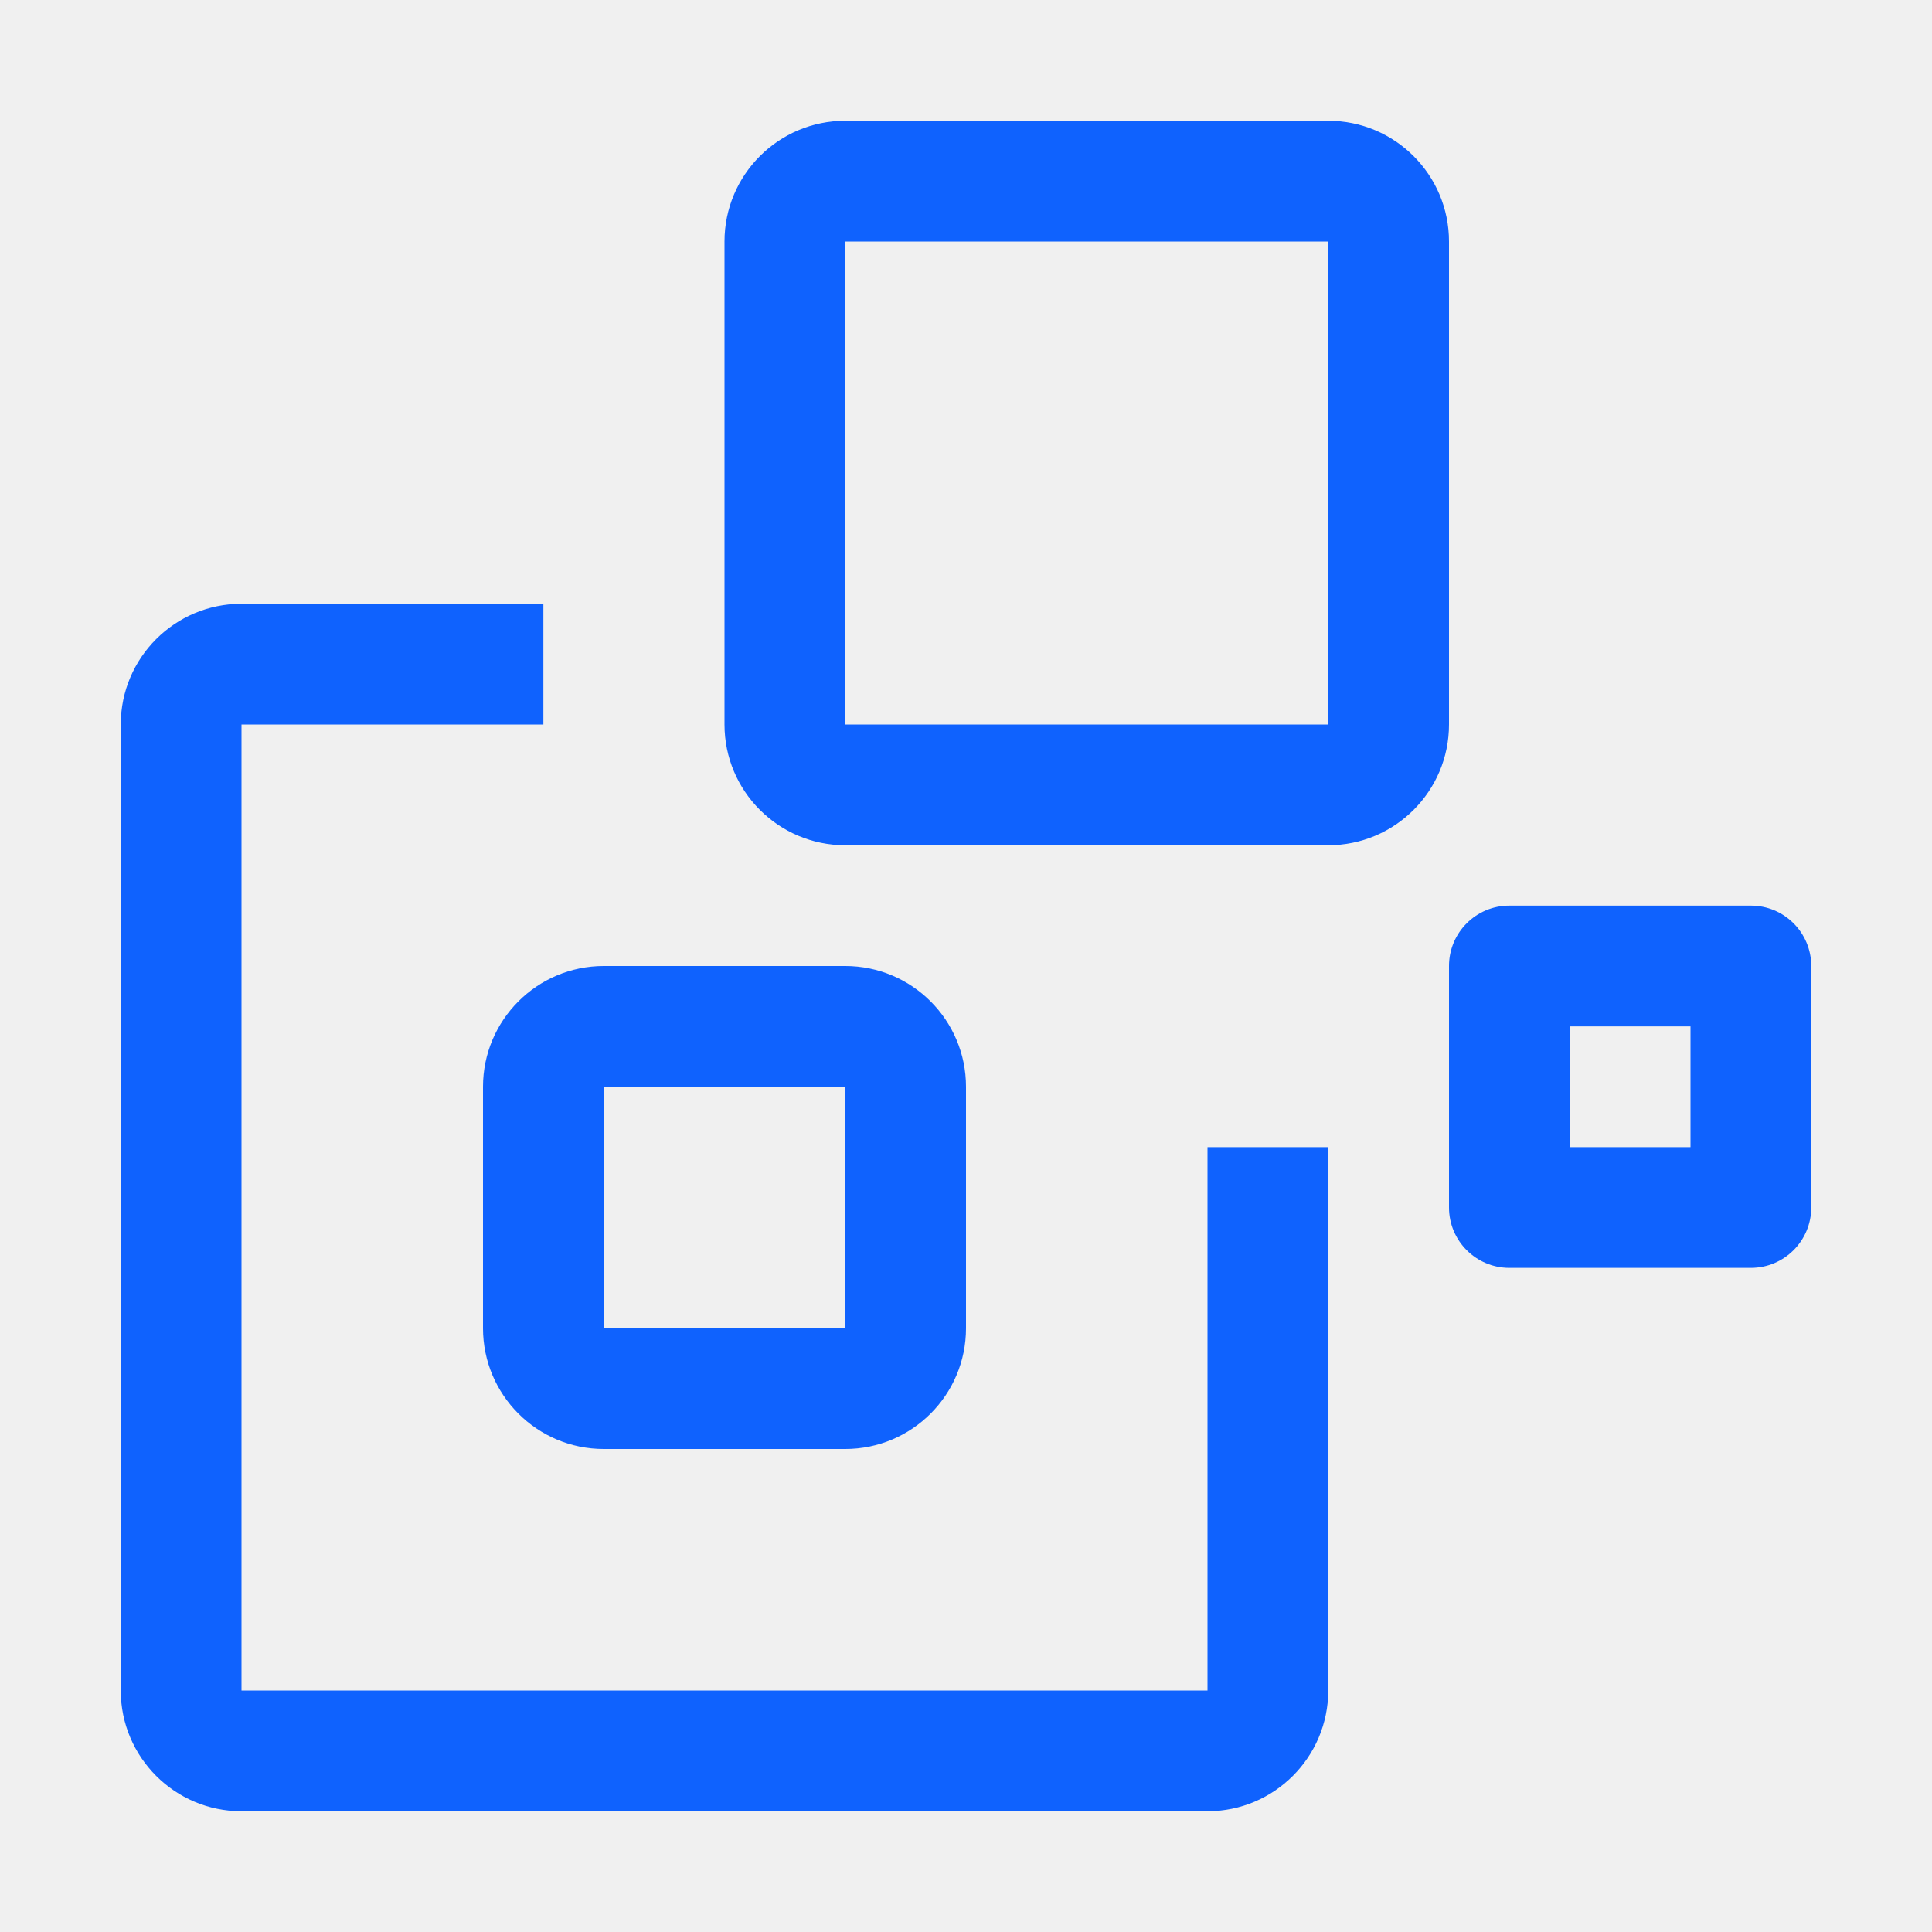
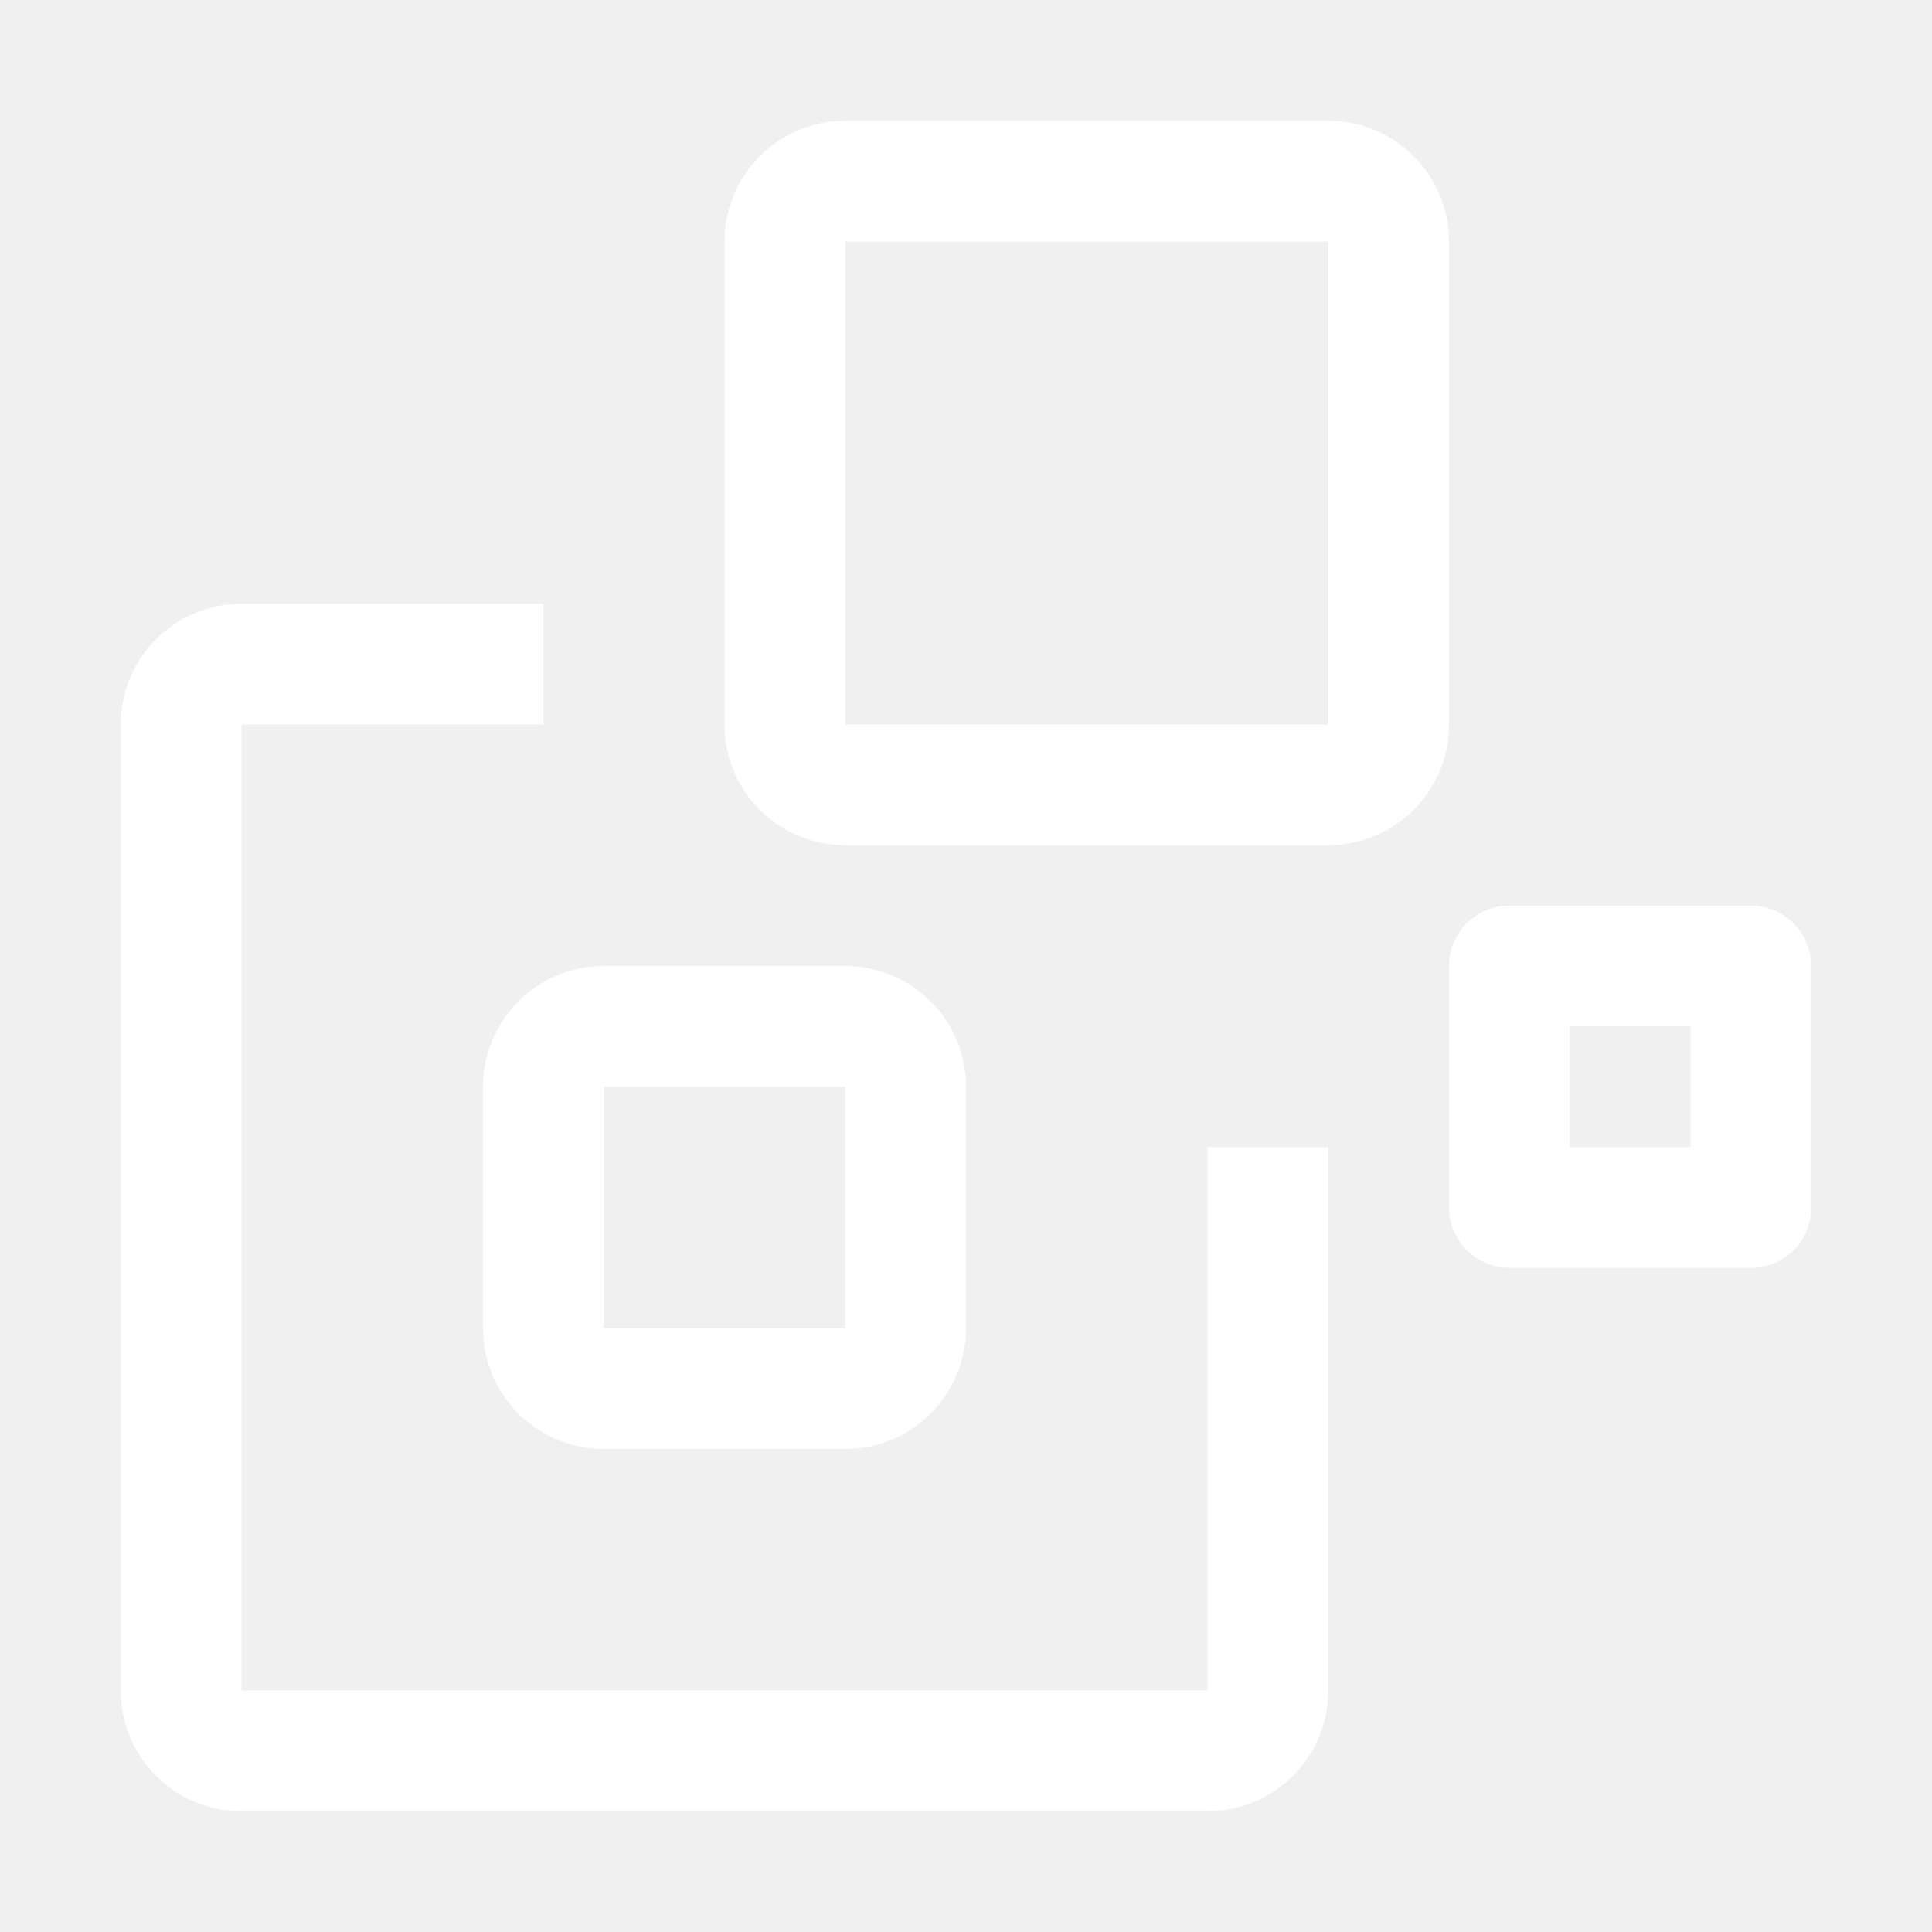
- <svg xmlns="http://www.w3.org/2000/svg" viewBox="0 0 20 20">
-   <g fill="#0F62FE" fill-rule="nonzero">
-     <path d="M5.625 7.5V6.25H2.5c-.69 0-1.25.56-1.25 1.25v10c0 .69.56 1.25 1.25 1.25h10c.69 0 1.25-.56 1.25-1.25v-5.625H12.5V17.5h-10v-10" />
-     <path d="M13.75 7.5h-5v-5h5zm-6.25-5v5c0 .69.56 1.25 1.25 1.25h5c.69 0 1.25-.56 1.25-1.25v-5c0-.69-.56-1.25-1.25-1.25h-5c-.69 0-1.25.56-1.25 1.25M8.75 11.25v2.5h-2.5v-2.5zm-3.75 0v2.5c0 .69.56 1.25 1.25 1.25h2.5c.69 0 1.25-.56 1.25-1.25v-2.5c0-.69-.56-1.25-1.25-1.25h-2.5C5.56 10 5 10.56 5 11.25M17.5 10.625v1.25h-1.25v-1.25zM15 10v2.5c0 .345.28.625.625.625h2.5c.345 0 .625-.28.625-.625V10a.625.625 0 0 0-.625-.625h-2.5A.625.625 0 0 0 15 10" />
+ <svg xmlns="http://www.w3.org/2000/svg" viewBox="0 0 24 24">
+   <g fill="#FFF" fill-rule="nonzero">
+     <path d="M6.75 9V7.5H3A1.5 1.5 0 0 0 1.5 9v12A1.5 1.5 0 0 0 3 22.5h12a1.5 1.5 0 0 0 1.5-1.5v-6.75H15V21H3V9" />
+     <path d="M16.5 9h-6V3h6zM9 3v6a1.5 1.5 0 0 0 1.5 1.5h6A1.5 1.5 0 0 0 18 9V3a1.5 1.5 0 0 0-1.5-1.5h-6A1.5 1.5 0 0 0 9 3M10.5 13.5v3h-3v-3zm-4.5 0v3A1.5 1.5 0 0 0 7.5 18h3a1.5 1.5 0 0 0 1.5-1.5v-3a1.5 1.5 0 0 0-1.5-1.5h-3A1.5 1.5 0 0 0 6 13.5M21 12.75v1.5h-1.5v-1.5zM18 12v3c0 .414.336.75.75.75h3a.75.75 0 0 0 .75-.75v-3a.75.75 0 0 0-.75-.75h-3A.75.75 0 0 0 18 12" />
  </g>
</svg>
